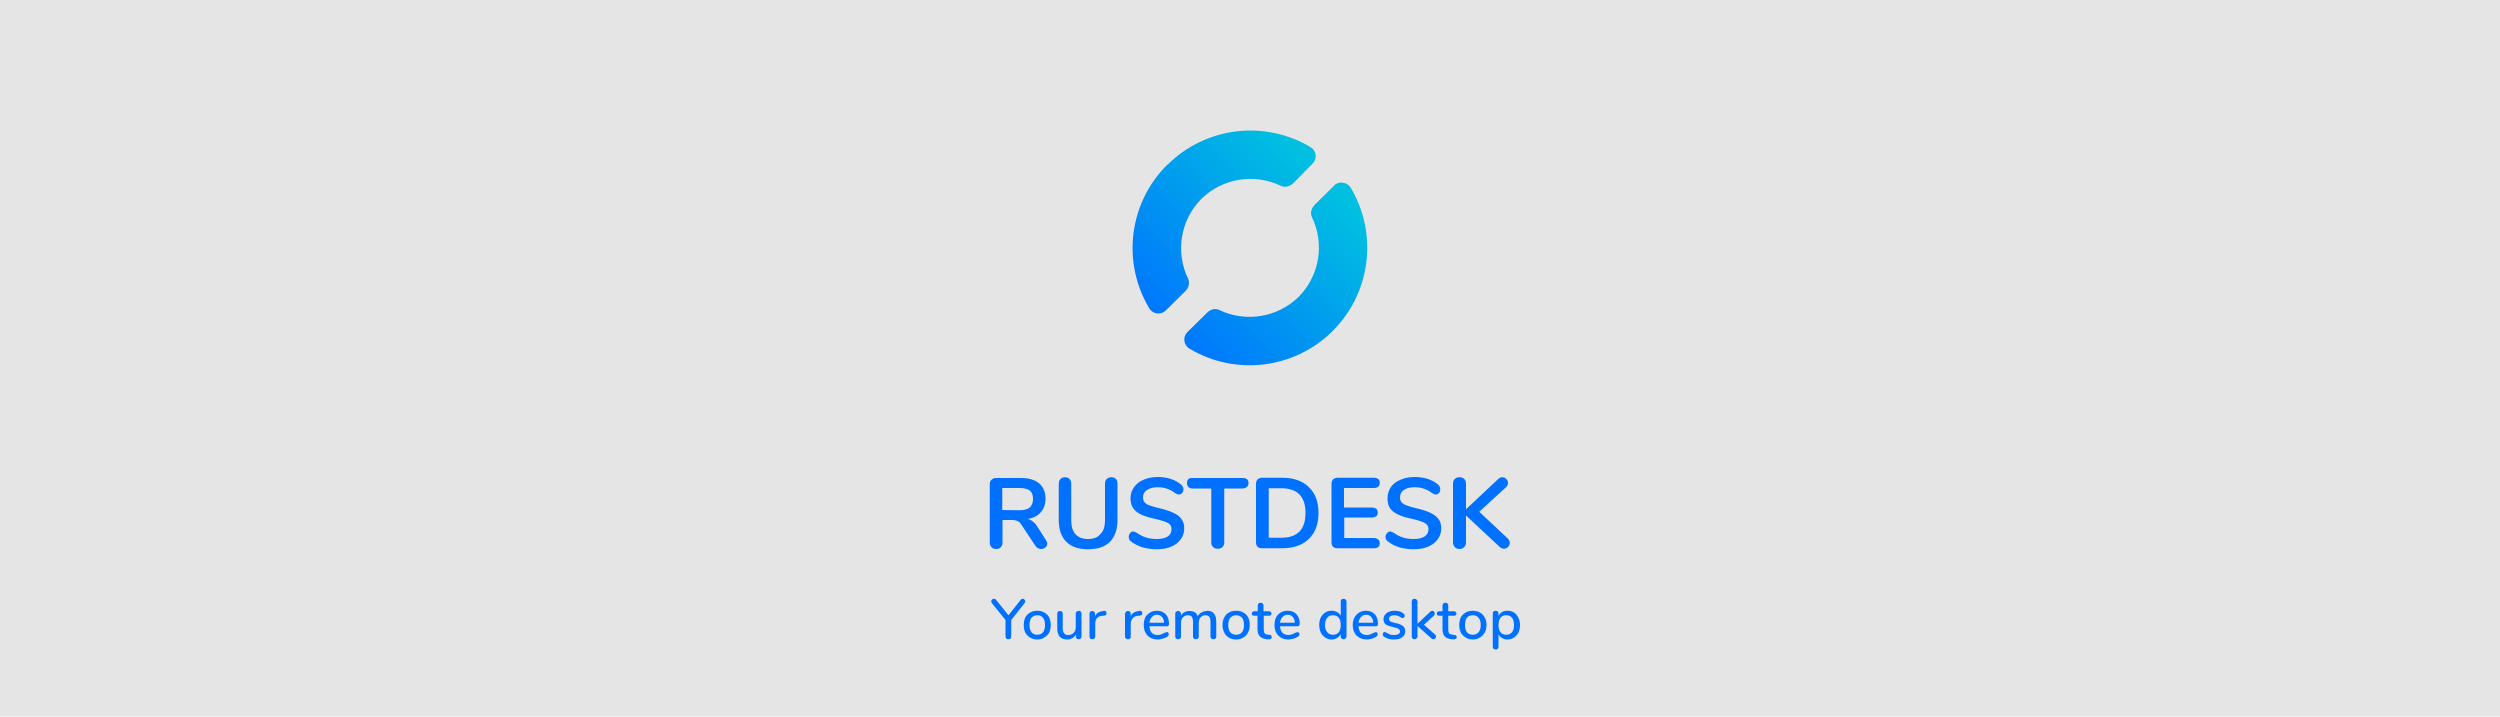
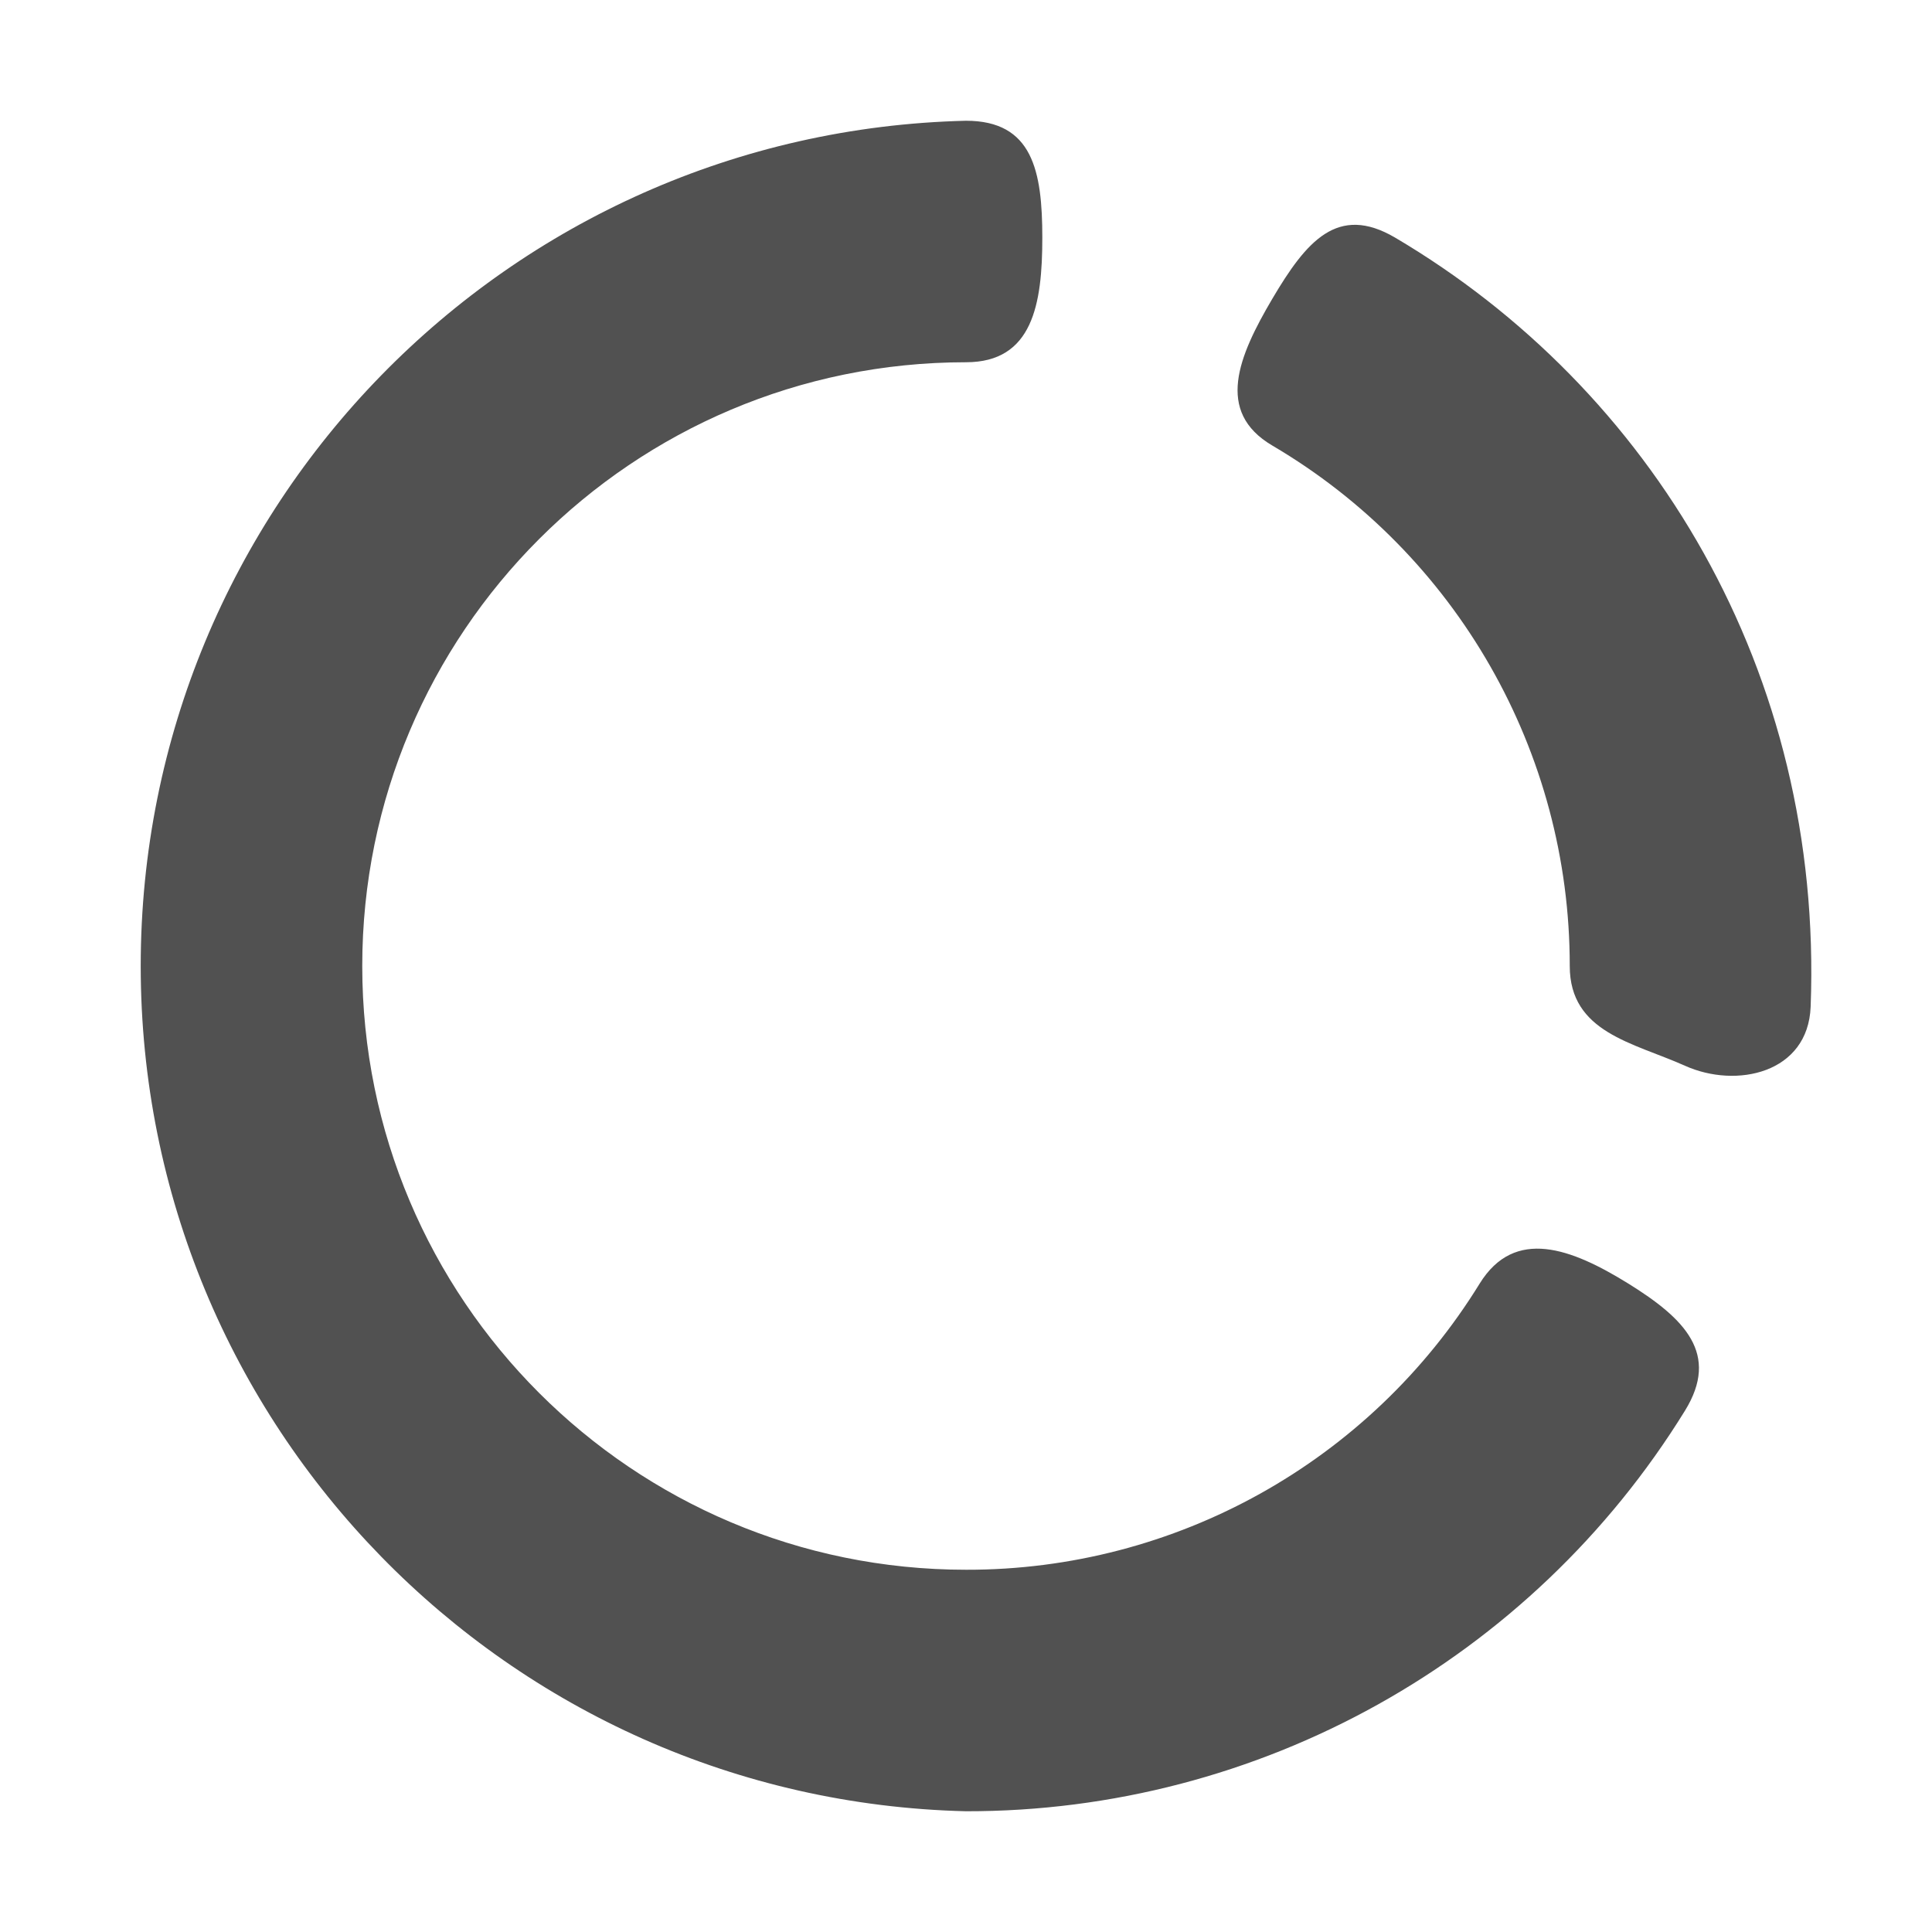
- <svg xmlns="http://www.w3.org/2000/svg" xmlns:xlink="http://www.w3.org/1999/xlink" xml:space="preserve" width="1000" height="286.6" style="clip-rule:evenodd;fill-rule:evenodd;stroke-linejoin:round;stroke-miterlimit:1.414">
-   <path d="M0 0h1000v286.6H0z" style="opacity:1;fill:#e5e5e5;fill-opacity:1;fill-rule:evenodd;stroke:none;stroke-width:.143px;stroke-linecap:butt;stroke-linejoin:miter;stroke-miterlimit:4;stroke-dasharray:none;stroke-dashoffset:0;stroke-opacity:1;marker:none" />
-   <defs>
-     <linearGradient xlink:href="#a" id="c" x1=".1" x2=".8" y1=".9" y2=".2" gradientTransform="matrix(94.00173 0 0 93.99768 453 52.2)" gradientUnits="userSpaceOnUse" />
-     <linearGradient id="a" x1=".1" x2=".8" y1=".9" y2=".2" gradientTransform="matrix(26.301 0 0 26.331 90.7 911.8)" gradientUnits="userSpaceOnUse">
-       <stop offset="0" stop-color="#004ba6" style="stop-color:#0071ff;stop-opacity:1" />
-       <stop offset="1" stop-color="#00bfe1" style="stop-color:#00bfe1;stop-opacity:1" />
-     </linearGradient>
-     <path id="b" d="M412.8 154.2h247V204h-247z" />
-   </defs>
-   <g style="clip-rule:evenodd;fill-rule:evenodd;stroke-linejoin:round;stroke-miterlimit:1.414">
-     <g style="font-size:40px;line-height:1.25;white-space:pre;shape-inside:url(#b);fill:#0071ff" transform="translate(-20 28.7)">
-       <path d="M438.4 187.4q.5.7.5 1.4 0 .9-.8 1.5-.7.6-1.7.6-.6 0-1.2-.3t-1-.9l-5.3-8q-.8-1.4-1.7-1.9-1-.5-2.4-.5H421v9q0 1.2-.7 1.9-.6.7-1.8.7-1.2 0-1.9-.7t-.7-2V165q0-1.2.7-1.8.7-.7 1.8-.7h10q4.8 0 7.3 2.2 2.5 2.1 2.5 6.1 0 3.3-1.9 5.4-1.8 2.1-5.2 2.7 1.2.3 2 1 1 .7 1.8 2zm-10.8-12q3 0 4.3-1.1 1.3-1.2 1.3-3.4 0-2.4-1.3-3.4-1.4-1-4.3-1h-6.7v8.8zm27.7 15.6q-5.8 0-8.8-3-3-3-3-8.8v-14.4q0-1.2.7-1.9.6-.7 1.8-.7 1.2 0 1.8.7.7.7.7 1.9v14.7q0 3.6 1.7 5.5 1.8 1.9 5 1.9 3.4 0 5-2 1.8-1.8 1.8-5.4v-14.7q0-1.2.7-1.9t1.8-.7q1.2 0 1.9.7.6.7.6 1.9v14.4q0 5.7-3 8.8-3 3-8.7 3zm27.4 0q-3 0-5.8-.8-2.7-.9-4.5-2.3-.9-.6-.9-1.9 0-.8.5-1.4.5-.7 1.2-.7t1.6.6q1.8 1.2 3.6 1.8 2 .6 4.2.6 3 0 4.5-1t1.5-3q0-1.6-1.4-2.4-1.5-.8-4.9-1.6-3.5-.7-5.7-1.7t-3.3-2.6q-1.1-1.5-1.1-4 0-2.4 1.4-4.4 1.4-2 3.8-3 2.6-1.1 5.7-1.1 5.7 0 9.3 3 .5.4.7.9.3.4.3 1 0 .9-.6 1.5-.4.6-1.1.6l-.8-.1-.9-.5q-1.6-1.2-3.2-1.7-1.5-.6-3.7-.6-2.7 0-4.3 1.1-1.6 1-1.6 3 0 1.7 1.4 2.6 1.4.8 4.8 1.6 3.5.8 5.7 1.8 2.3 1 3.4 2.5 1.2 1.5 1.2 3.8 0 2.5-1.4 4.4-1.3 1.9-3.9 3-2.4 1-5.7 1zm24.4-.2q-1.2 0-1.9-.7t-.7-1.8v-21.6h-7.3q-2.4 0-2.4-2.2t2.4-2H517q2.4 0 2.4 2t-2.4 2.2h-7.3v21.6q0 1.1-.7 1.8t-1.9.7zm17.8-.2q-1.2 0-1.9-.6-.6-.7-.6-1.8v-23.3q0-1.2.6-1.8.7-.7 1.9-.7h8q6.8 0 10.6 3.7 3.9 3.7 3.9 10.4t-3.9 10.4q-3.8 3.7-10.7 3.7zm7.6-4.2q9.7 0 9.7-9.9t-9.7-9.9h-5v19.8zm22.5 4.2q-1.1 0-1.8-.6-.6-.7-.6-1.8v-23.3q0-1.2.6-1.8.7-.7 1.8-.7h14.5q1.1 0 1.8.5.6.6.6 1.5 0 1-.6 1.6-.7.5-1.8.5h-11.9v7.8h11q1.2 0 1.9.5.6.5.6 1.5t-.6 1.5-1.8.5h-11v8.2h11.8q1.1 0 1.8.6.6.5.6 1.5t-.6 1.5-1.8.5zm30.5.4q-3.1 0-5.9-.8-2.7-.9-4.4-2.3-1-.6-1-1.9 0-.8.6-1.4.5-.7 1.2-.7t1.6.6q1.7 1.2 3.6 1.8 1.9.6 4.2.6 2.9 0 4.4-1 1.6-1 1.6-3 0-1.6-1.5-2.4-1.4-.8-4.8-1.6-3.5-.7-5.7-1.7t-3.4-2.6q-1-1.5-1-4 0-2.4 1.3-4.4 1.4-2 3.9-3 2.5-1.1 5.6-1.1 5.8 0 9.4 3 .5.4.7.9.2.4.2 1 0 .9-.5 1.5t-1.2.6l-.7-.1-.9-.5q-1.6-1.2-3.2-1.7-1.5-.6-3.8-.6-2.7 0-4.3 1.1-1.5 1-1.5 3 0 1.7 1.4 2.6 1.4.8 4.7 1.6 3.6.8 5.8 1.8 2.2 1 3.4 2.5 1.2 1.5 1.2 3.8 0 2.5-1.4 4.4-1.4 1.9-3.9 3-2.5 1-5.7 1zm37.6-4.3q.8.8.8 1.8 0 .9-.7 1.6-.7.7-1.6.7-1 0-1.9-.9l-13.3-12.4v10.8q0 1.1-.7 1.8-.7.8-1.9.8t-1.9-.8q-.7-.7-.7-1.8v-23.5q0-1.2.7-1.9t1.9-.7q1.2 0 1.9.7t.7 1.9V175l12.9-12.1q.7-.7 1.6-.7 1 0 1.6.7.7.7.7 1.6t-.8 1.7l-10.7 9.8z" aria-label="RUSTDESK" style="font-weight:700;font-family:Nunito;-inkscape-font-specification:&quot;Nunito Bold&quot;" />
-     </g>
-     <g style="font-size:22.667px;line-height:1.25;fill:#0071ff">
-       <path d="M390.8 212.4q.3-.4.7-.4.5 0 .8.3.3.4.3.8t-.3.7l-5.3 6.7v6.5q0 .6-.4 1-.3.2-.8.2t-.8-.3q-.3-.3-.3-.9v-6.5l-5.4-6.7q-.3-.3-.3-.7 0-.5.3-.8.4-.3.8-.3.5 0 .8.4l5 6.2zm6.6 15.9q-1.6 0-2.9-.8-1.2-.7-1.9-2-.6-1.3-.6-3t.6-3q.7-1.3 2-2 1.2-.7 2.8-.7t2.8.7q1.3.7 2 2 .6 1.3.6 3t-.6 3q-.7 1.3-2 2-1.2.8-2.8.8zm0-1.9q1.5 0 2.3-1 .8-1 .8-2.9t-.8-2.9q-.8-1-2.3-1t-2.3 1q-.8 1-.8 3 0 1.8.8 2.8.8 1 2.3 1zm16.5-9.6q.6 0 .9.3.3.3.3.8v9.2q0 .5-.3.8-.4.3-.9.3t-.8-.3q-.2-.3-.2-.7v-.9q-.6 1-1.5 1.5-1 .5-2 .5-4 0-4-4.5V218q0-.5.2-.8.3-.3.9-.3.5 0 .8.3.3.3.3.8v5.9q0 1.3.6 2 .5.6 1.6.6 1.4 0 2.2-.9.8-.8.8-2.3V218q0-.5.3-.8.3-.3.8-.3zm10.2 0q1 0 1 1 0 .4-.2.7-.2.2-.9.3h-.6q-1.5.2-2.2 1-.6 1-.6 2.1v5.2q0 .6-.4.8-.3.3-.8.3t-.8-.3q-.3-.2-.3-.8V218q0-.5.3-.8.3-.3.8-.3t.8.3q.3.3.3.8v1q.4-1 1.3-1.5t2-.6zm14.3 0q1 0 1 1 0 .4-.2.7l-.9.3h-.7q-1.4.2-2 1-.8 1-.8 2.1v5.2q0 .6-.3.8-.3.3-.8.3t-.8-.3q-.4-.2-.4-.8V218q0-.5.4-.8.3-.3.8-.3t.8.3q.3.3.3.8v1q.4-1 1.3-1.5.8-.5 2-.6zm10.9 8.5q.3 0 .5.3.2.2.2.6 0 .6-.8 1.1-.8.5-1.8.7-.9.3-1.7.3-2.7 0-4.2-1.6-1.5-1.5-1.5-4.2 0-1.7.6-3 .7-1.3 2-2 1.1-.7 2.7-.7 2.2 0 3.5 1.4 1.3 1.4 1.3 3.8 0 1-.8 1h-7q.2 3.5 3.3 3.5.9 0 1.5-.3l1.3-.6.4-.1.5-.2zm-4-6.9q-1.3 0-2 .9-.9.8-1 2.3h5.8q0-1.5-.8-2.3-.7-.9-2-.9zm20-1.6q3.7 0 3.7 4.4v6q0 .4-.3.7-.3.3-.8.3t-.9-.3q-.3-.3-.3-.8v-5.9q0-1.3-.5-2-.5-.6-1.5-.6-1.3 0-2 .9-.7.8-.7 2.3v5.3q0 .5-.3.8-.4.3-.9.3t-.8-.3q-.3-.3-.3-.8v-5.9q0-1.3-.5-2-.5-.6-1.6-.6-1.2 0-2 .9-.7.8-.7 2.3v5.3q0 .5-.3.8-.3.3-.8.3t-.9-.3q-.3-.3-.3-.8V218q0-.5.3-.8.4-.3.9-.3.4 0 .7.3.4.3.4.8v.8q.5-1 1.3-1.4 1-.5 2-.5 1.3 0 2.2.5.8.5 1.2 1.6.5-1 1.5-1.5 1-.6 2.2-.6zm11.7 11.5q-1.7 0-3-.8-1.2-.7-1.8-2-.7-1.3-.7-3t.7-3q.6-1.3 1.9-2 1.2-.7 2.9-.7t2.8.7q1.3.7 2 2 .6 1.3.6 3t-.7 3q-.6 1.3-1.9 2-1.2.8-2.8.8zm0-1.9q1.5 0 2.3-1 .8-1 .8-2.9t-.8-2.9q-.9-1-2.3-1t-2.4 1q-.8 1-.8 3 0 1.8.8 2.8.8 1 2.4 1zm13.3 0q.5.1.7.3.2.2.2.6 0 .5-.3.7-.4.3-1 .2h-.7q-1.8-.2-2.7-1.1-1-1-1-3v-5.3h-1.3q-1 0-1-.9 0-.4.3-.6.3-.3.7-.3h1.4v-2.3q0-.5.3-.8.3-.3.8-.3t.9.3q.3.3.3.8v2.3h2.2q.5 0 .7.3.3.2.3.6 0 .4-.3.7-.2.2-.7.2H488v5.5q0 1 .4 1.6.5.4 1.4.5zm11.2-1q.4 0 .6.2.2.2.2.6 0 .6-.8 1.1-.8.5-1.8.7-1 .3-1.8.3-2.6 0-4.1-1.6-1.5-1.5-1.5-4.2 0-1.7.6-3 .7-1.3 1.9-2t2.8-.7q2.2 0 3.5 1.4 1.3 1.4 1.3 3.8 0 1-.9 1h-7q.3 3.5 3.4 3.5.9 0 1.5-.3l1.3-.6.3-.1.5-.2zm-3.9-7q-1.3 0-2.1.9-.8.8-1 2.3h5.9q0-1.5-.8-2.3-.7-.9-2-.9zm22.3-6.4q.5 0 .8.3.4.3.4.8v14q0 .5-.4.8-.3.3-.8.3t-.8-.3q-.3-.3-.3-.8v-1q-.5 1-1.5 1.6-1 .6-2.2.6-1.4 0-2.5-.8-1.1-.7-1.8-2-.6-1.3-.6-3 0-1.8.6-3 .7-1.3 1.8-2 1-.7 2.5-.7 1.3 0 2.2.5 1 .5 1.5 1.5V213q0-.4.3-.7.3-.3.8-.3zm-4.2 14.4q1.5 0 2.3-1 .8-1 .8-2.9t-.8-2.9q-.8-1-2.3-1t-2.3 1q-.9 1-.9 2.9 0 1.8.9 2.9.8 1 2.3 1zm17.2-1q.3 0 .5.2t.2.6q0 .6-.8 1.1-.8.5-1.7.7-1 .3-1.8.3-2.6 0-4.2-1.6-1.5-1.5-1.5-4.2 0-1.7.7-3t1.9-2q1.2-.7 2.7-.7 2.2 0 3.5 1.4 1.3 1.4 1.3 3.8 0 1-.8 1h-7q.2 3.5 3.4 3.5.8 0 1.4-.3.7-.2 1.3-.6l.4-.1.5-.2zm-4-7q-1.2 0-2 .9-.8.8-1 2.3h5.9q-.1-1.5-.8-2.3-.7-.9-2-.9zm11.2 9.9q-2.3 0-3.8-1-.4-.2-.6-.5l-.1-.6q0-.4.2-.6.2-.3.5-.3t1 .4l1.2.6q.7.2 1.7.2t1.7-.4q.6-.4.6-1 0-.5-.3-.8-.2-.3-.8-.5l-1.7-.5q-2-.4-3-1.1-.8-.8-.8-2 0-1 .6-1.8t1.6-1.2q1-.4 2.2-.4 1 0 1.8.2.9.2 1.5.7.8.5.8 1.1 0 .4-.3.7-.2.2-.5.2h-.4q-.2 0-.5-.4l-1.2-.5q-.5-.2-1.3-.2-1 0-1.5.4-.6.4-.6 1 0 .7.5 1 .6.4 2 .7 1.6.3 2.4.8.9.4 1.2 1 .4.6.4 1.5 0 1.5-1.2 2.4-1.2.9-3.3.9zm16.4-2q.4.3.4.8t-.3.8q-.3.3-.7.3-.5 0-.8-.3l-5.6-5v4.2q0 .5-.4.8-.3.3-.8.3t-.8-.3q-.3-.3-.3-.8v-14q0-.5.3-.8.3-.3.8-.3t.8.3q.4.3.4.8v8.9l5.1-4.8q.4-.4.8-.4t.7.3q.3.4.3.8t-.3.8l-4 3.7zm7.7.2q.5 0 .7.2.3.2.3.6 0 .5-.4.7-.3.3-1 .2h-.6q-1.9-.2-2.8-1.1-.9-1-.9-3v-5.3h-1.3q-1 0-1-.9 0-.4.2-.6.3-.3.8-.3h1.3v-2.3q0-.5.3-.8.3-.3.9-.3.5 0 .8.3.3.3.3.8v2.3h2.3q.4 0 .7.3.3.2.3.6 0 .4-.3.7-.3.2-.7.2h-2.3v5.5q0 1 .4 1.6.5.4 1.4.5zm7.4 1.8q-1.6 0-2.8-.8-1.3-.7-2-2-.6-1.3-.6-3t.6-3q.7-1.3 2-2 1.2-.7 2.8-.7t2.9.7q1.2.7 1.9 2t.7 3q0 1.7-.7 3t-2 2q-1.1.8-2.8.8zm0-1.9q1.5 0 2.3-1 .9-1 .9-2.9t-.9-2.9q-.8-1-2.3-1t-2.3 1q-.8 1-.8 3 0 1.8.8 2.8.8 1 2.3 1zm14-9.6q1.4 0 2.5.7t1.7 2q.7 1.3.7 3 0 1.8-.6 3t-1.8 2q-1.1.8-2.6.8-1.2 0-2.2-.6-.9-.5-1.4-1.5v5q0 .5-.3.8-.3.3-.8.3t-.9-.3q-.3-.3-.3-.8v-13.3q0-.5.3-.8.3-.3.9-.3.5 0 .8.3.3.3.3.8v1q.5-1 1.4-1.6 1-.5 2.2-.5zm-.6 9.6q1.5 0 2.3-1 .8-1 .8-2.8 0-2-.8-3t-2.3-1q-1.5 0-2.3 1-.8 1-.8 3 0 1.8.8 2.8.8 1 2.3 1z" aria-label="Your remote desktop" style="font-weight:600;font-family:Nunito;-inkscape-font-specification:&quot;Nunito Semi-Bold&quot;" transform="translate(17.5 27.5)" />
-     </g>
-   </g>
-   <path fill="url(#b)" d="m533.7 74.2-7.7 7.6c-1.4 1.3-2 3.2-1.3 4.9a28 28 0 0 1-5.2 32 28.1 28.1 0 0 1-32 5.2c-1.7-.7-3.5 0-4.7 1.2l-7.9 7.8a4.2 4.2 0 0 0 .8 6.5 47 47 0 0 0 64.6-64.3 4.2 4.2 0 0 0-3-2 4.2 4.2 0 0 0-3.6 1zM467 65.8a46.9 46.9 0 0 0-7.3 57.5 4.2 4.2 0 0 0 6.6.9l7.7-7.6c1.4-1.3 2-3.2 1.3-5a28 28 0 0 1 5.2-32 28.1 28.1 0 0 1 32-5.2c1.6.7 3.5.1 4.7-1l7.9-8a4.2 4.2 0 0 0-.8-6.5 47 47 0 0 0-57.4 7.1z" style="isolation:isolate;fill:url(#c);stroke-width:.988" />
+ <svg xmlns="http://www.w3.org/2000/svg" t="1780573907386" class="icon" viewBox="0 0 1024 1024" version="1.1" p-id="1636" width="200" height="200">
+   <path d="M512 64a448.128 448.128 0 0 0 0 896 446.976 446.976 0 0 0 381.056-212.288c18.56-30.08 0-48.768-30.016-67.392-30.08-18.624-60.16-30.08-78.784 0A318.976 318.976 0 0 1 512 832a320 320 0 0 1 0-640c35.328 0 40.448-30.72 40.448-66.048S547.328 64 512 64z m447.68 469.568c6.784-177.92-84.672-327.616-220.224-407.616-30.464-17.92-47.104 1.92-65.088 32.384-17.92 30.4-30.464 59.904 0 77.824A319.744 319.744 0 0 1 832 512c0 35.328 33.664 40.576 61.056 52.864 27.328 12.288 65.28 3.968 66.624-31.296z" fill="#515151" p-id="1637" />
</svg>
